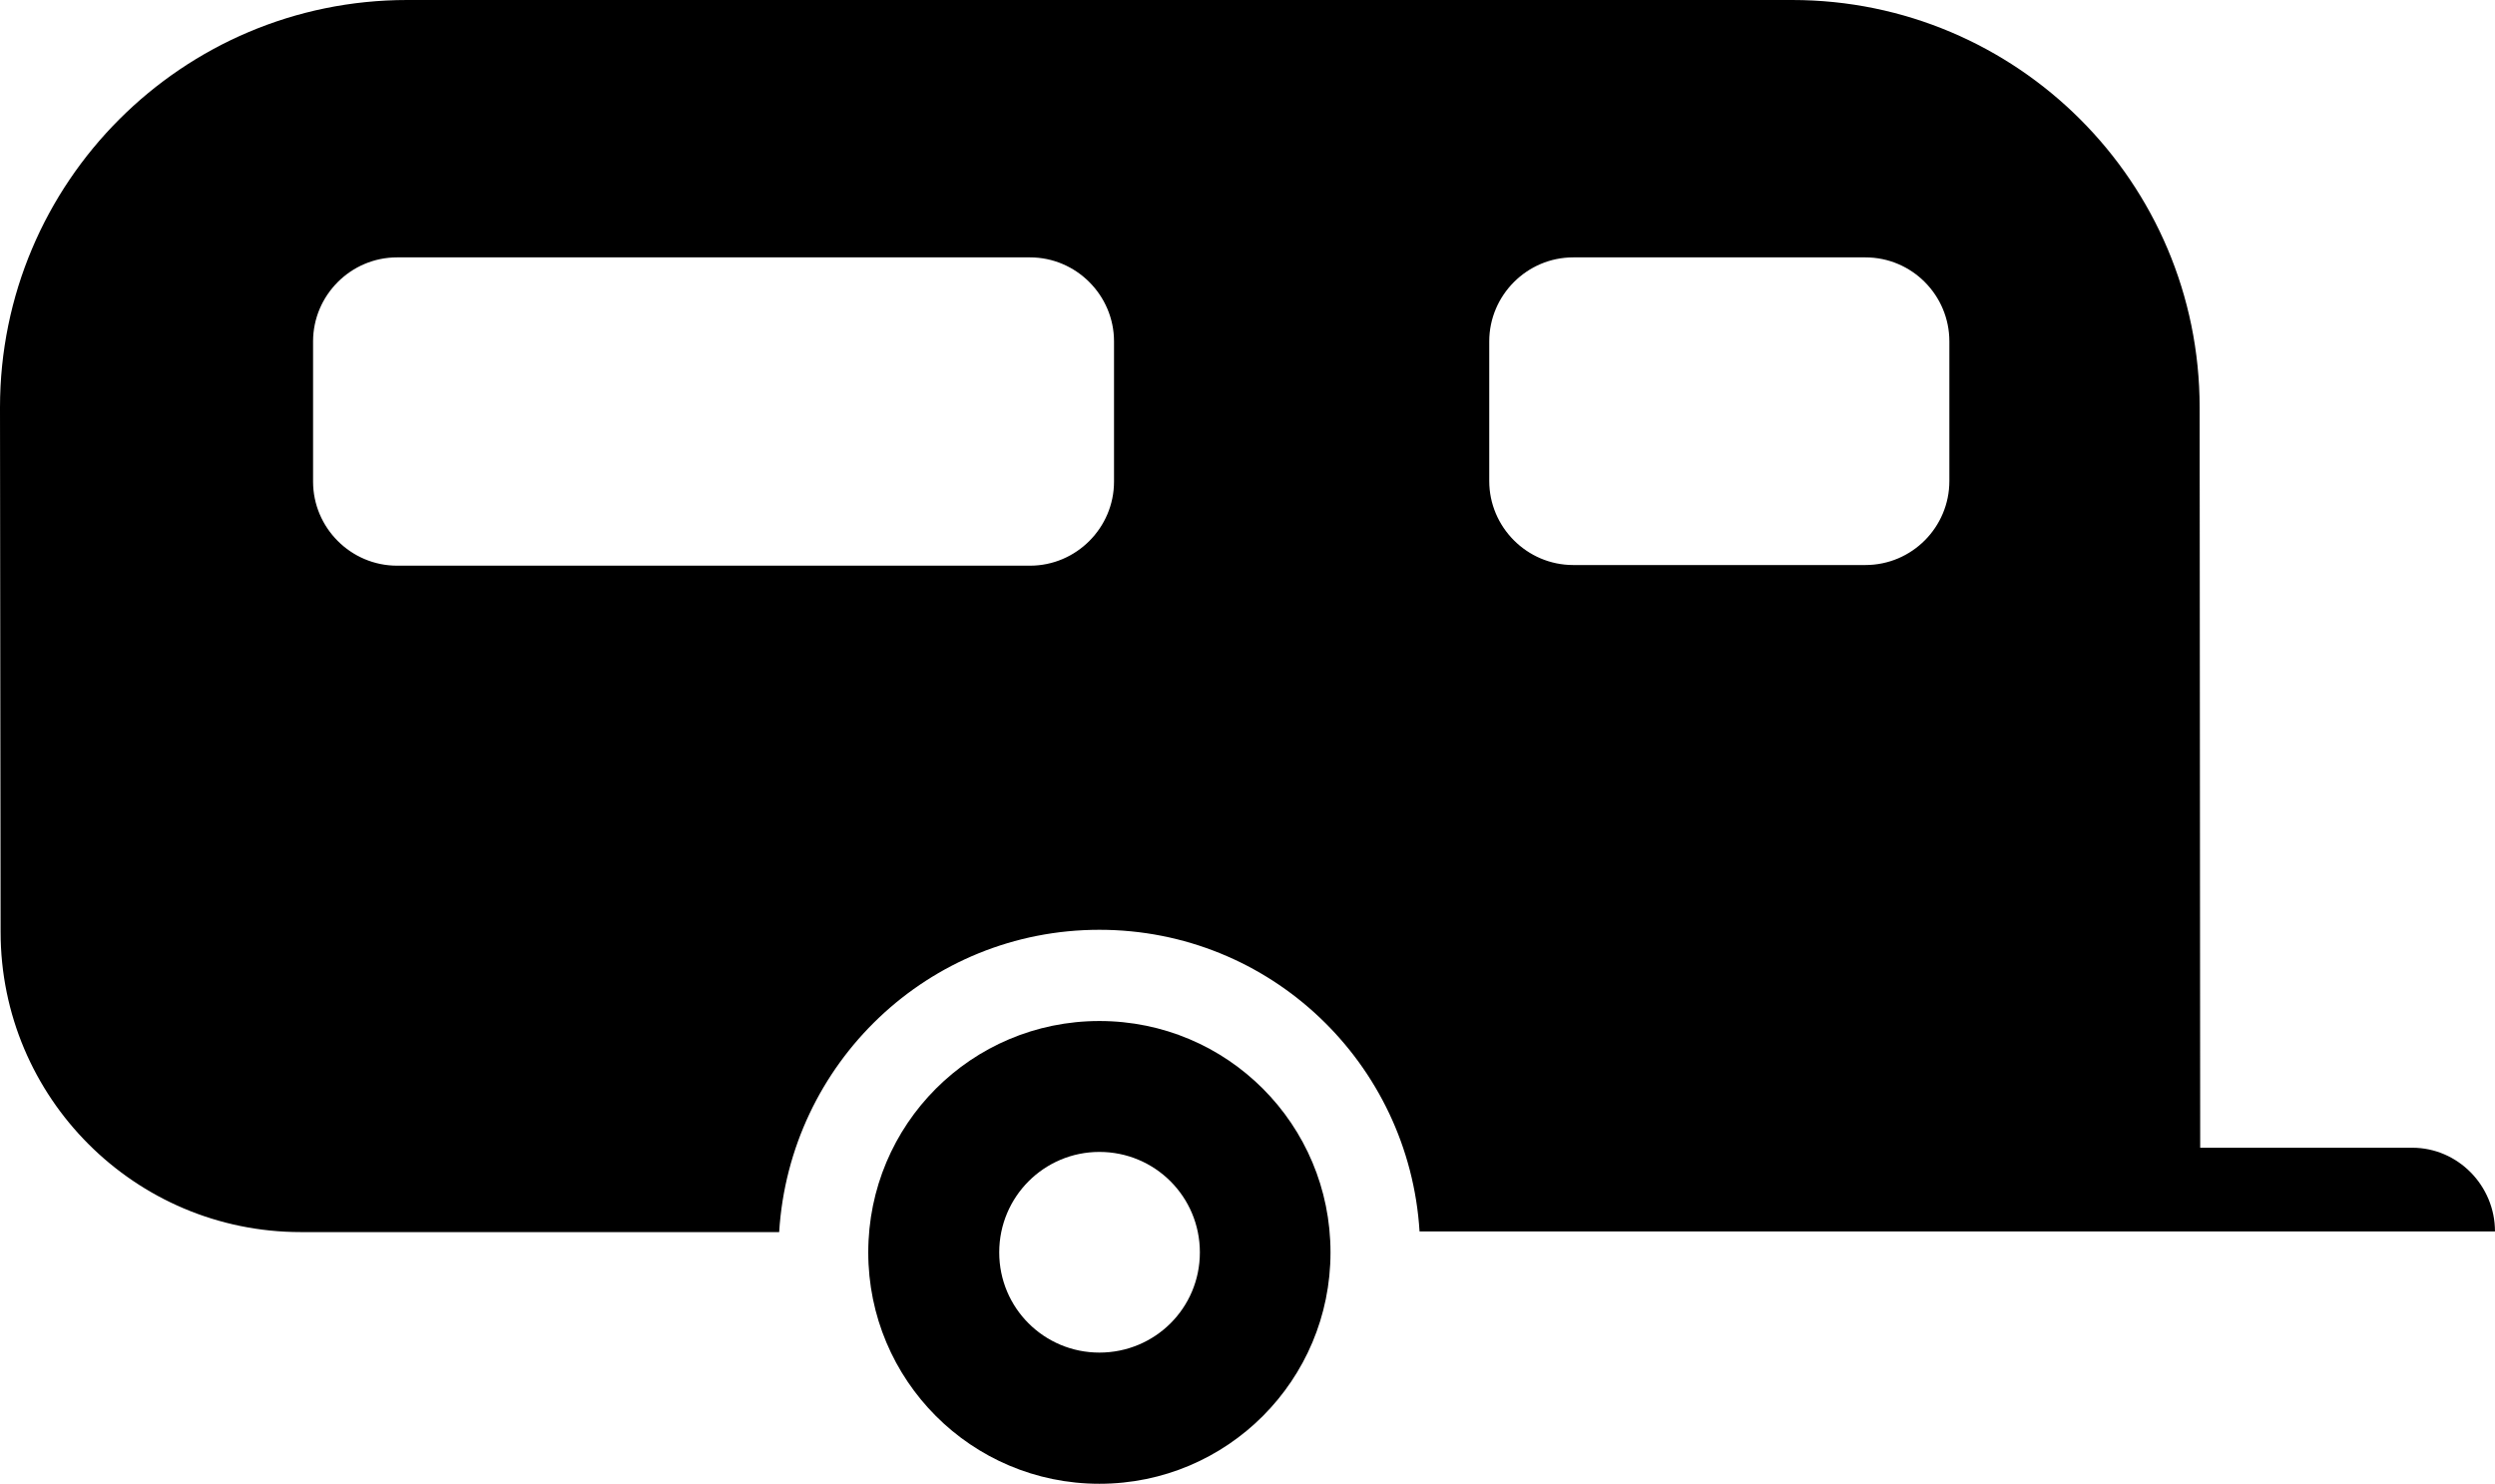
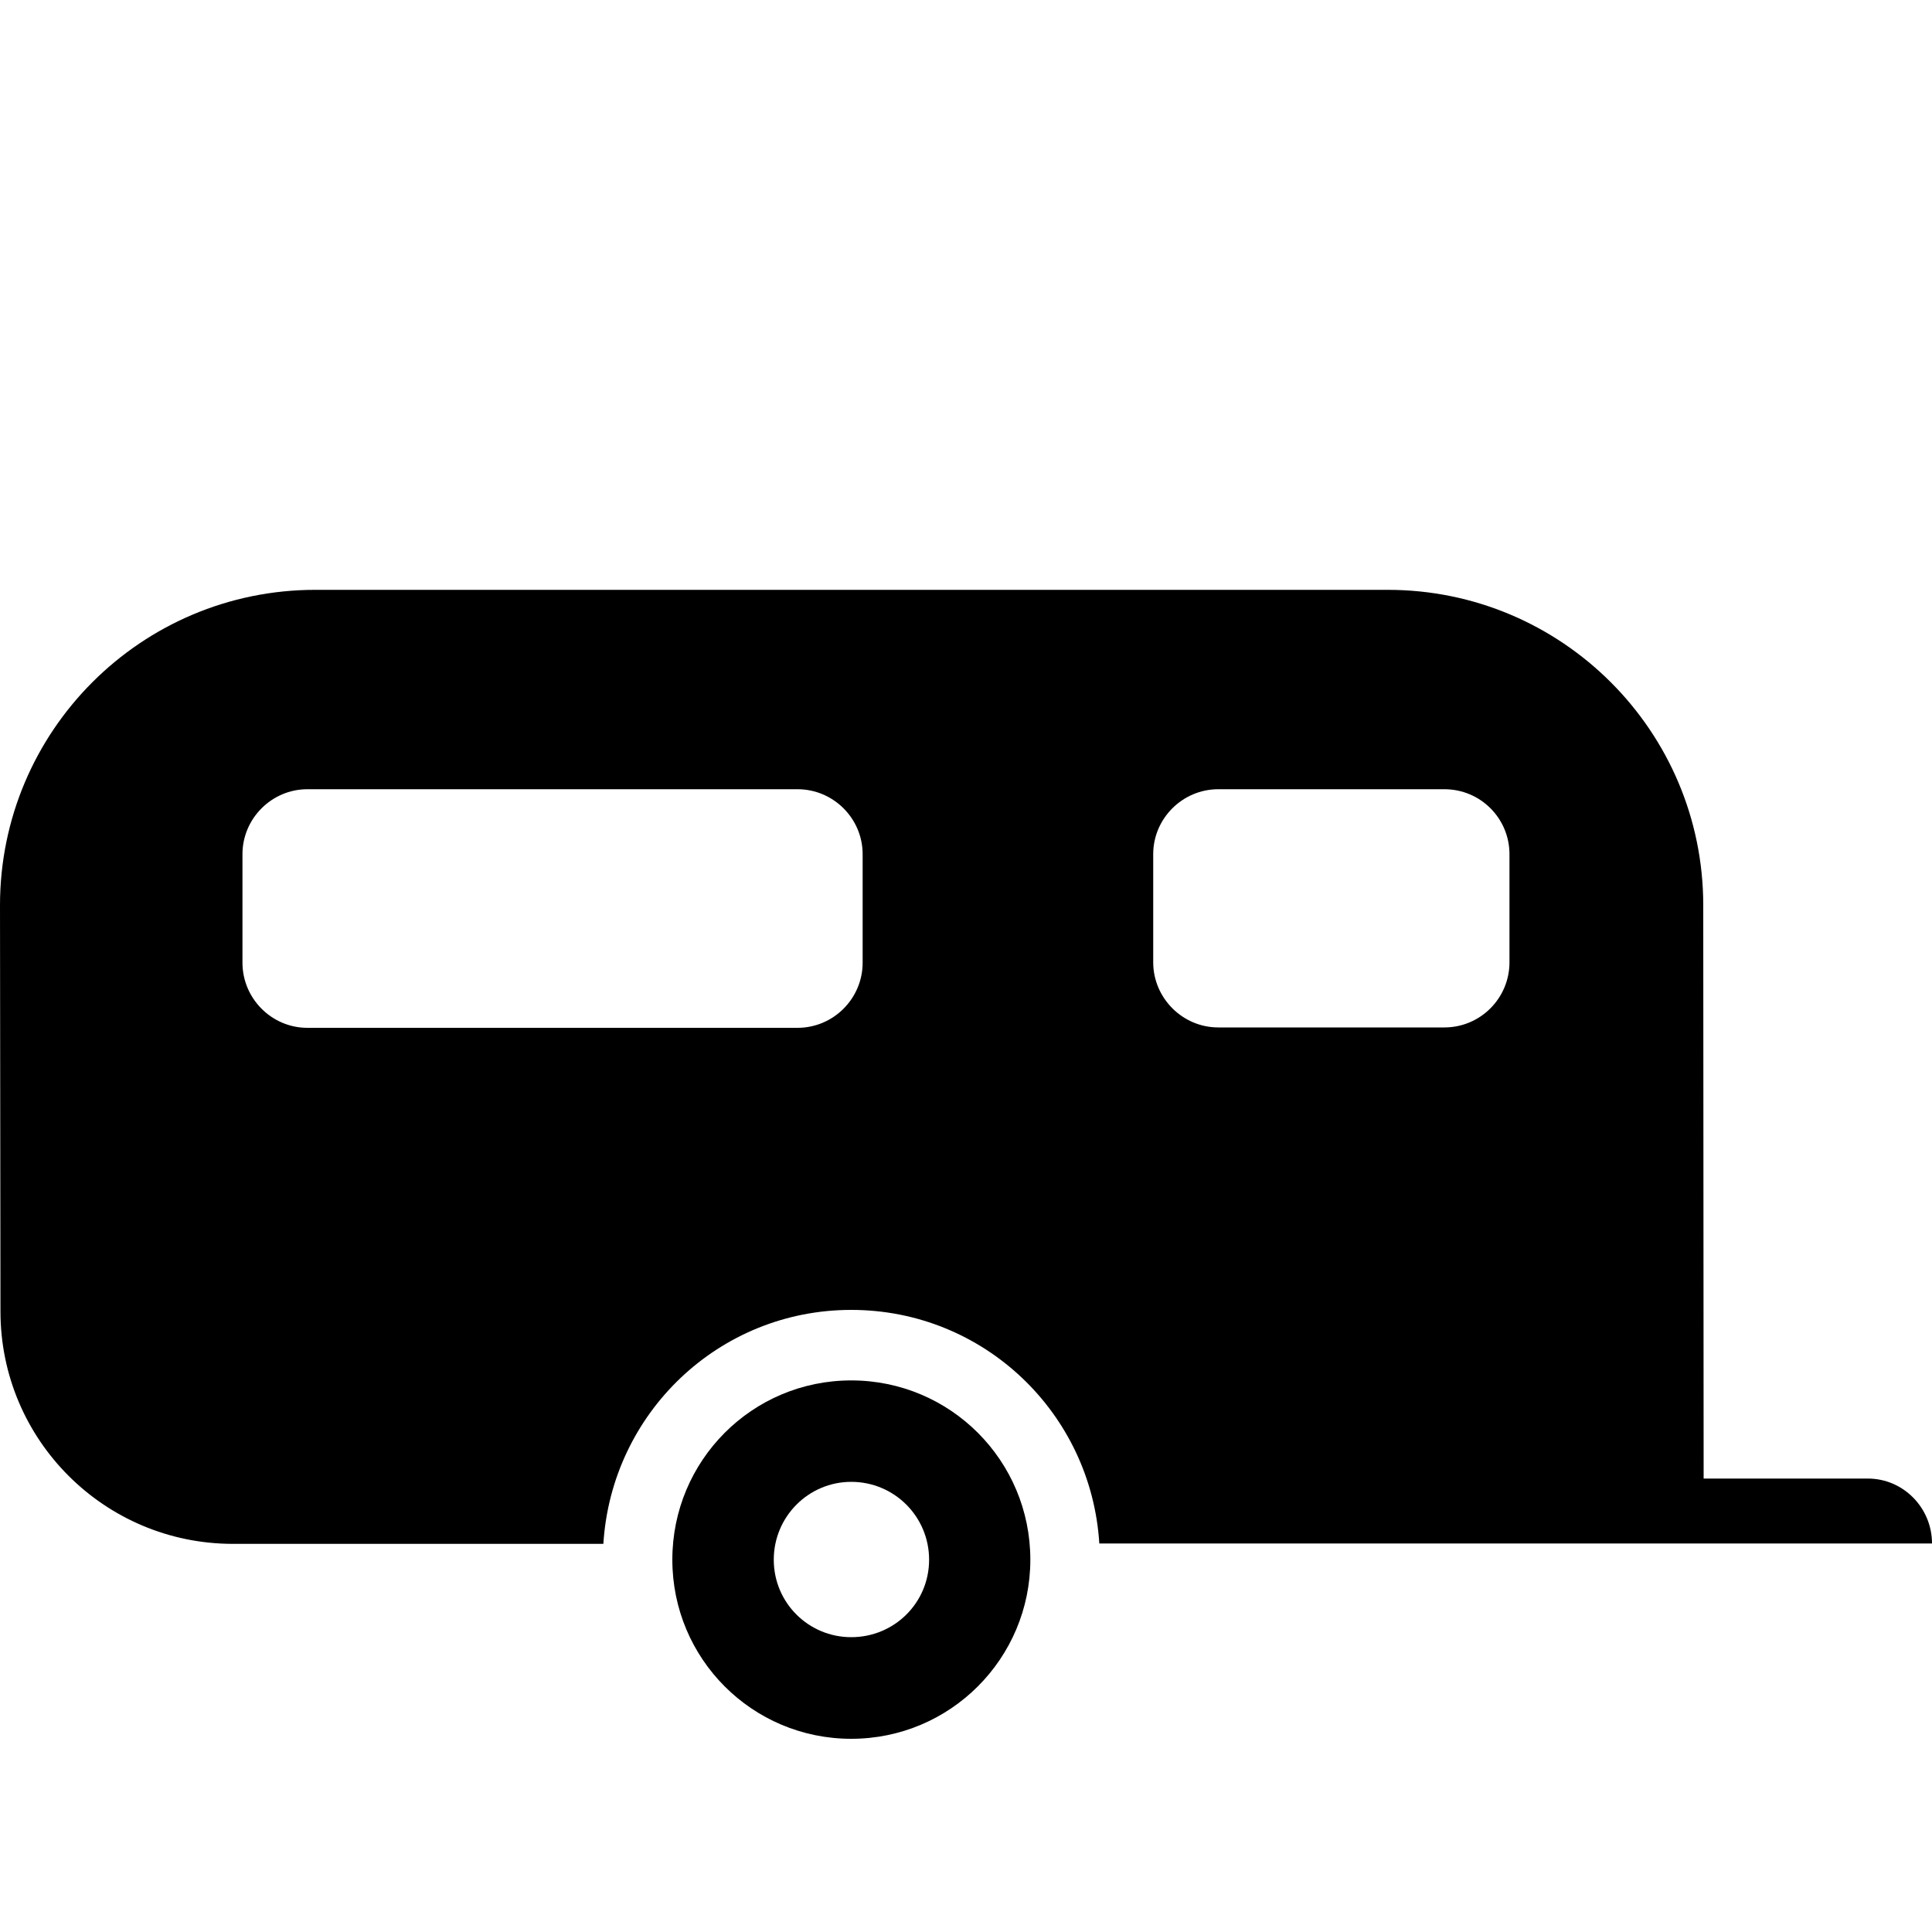
- <svg xmlns="http://www.w3.org/2000/svg" version="1.0" id="Layer_1" x="0px" y="0px" width="100px" height="59.471px" viewBox="0 0 100 59.471" enable-background="new 0 0 100 59.471" xml:space="preserve">
-   <path id="path5004" d="M41.283,22.673c1.856,0,3.367-1.522,3.367-3.369v-5.62c0-1.846-1.511-3.368-3.367-3.368H15.915  c-1.857,0-3.367,1.522-3.367,3.368v5.62c0,1.846,1.51,3.369,3.367,3.369H41.283z M74.764,22.647c1.869,0,3.367-1.521,3.367-3.367  v-5.596c0-1.846-1.496-3.368-3.367-3.368H63.056c-1.857,0-3.367,1.522-3.367,3.368v5.596c0,1.845,1.51,3.367,3.367,3.367H74.764z   M31.229,49.383H12.056c-6.651,0-12.032-5.394-12.032-12.032L0,16.333C0,7.309,7.31,0,16.321,0h55.508  c9.012,0,16.333,7.309,16.333,16.333l0.022,29.669h8.498c1.833,0,3.317,1.522,3.317,3.355H56.896  c-0.42-6.746-5.979-12.09-12.833-12.09C37.209,37.268,31.648,42.612,31.229,49.383" />
-   <path id="path5006" d="M44.064,54.213c2.229,0,4.027-1.786,4.027-4.016s-1.798-4.027-4.027-4.027c-2.217,0-4.015,1.798-4.015,4.027  S41.847,54.213,44.064,54.213 M34.8,50.198c0-5.13,4.135-9.275,9.264-9.275s9.263,4.146,9.263,9.275  c0,5.116-4.134,9.273-9.263,9.273C38.934,59.471,34.8,55.315,34.8,50.198" />
+ <svg xmlns="http://www.w3.org/2000/svg" version="1.0" width="100" height="100" viewBox="0 0 100 100" id="Layer_1" xml:space="preserve">
+   <defs id="defs4730" />
+   <path d="M 41.28,53.2 C 43.14,53.2 44.65,51.68 44.65,49.83 V 44.21 C 44.65,42.37 43.14,40.85 41.28,40.85 H 15.91 C 14.06,40.85 12.55,42.37 12.55,44.21 V 49.83 C 12.55,51.68 14.06,53.2 15.91,53.2 H 41.28 z M 74.76,53.18 C 76.63,53.18 78.13,51.66 78.13,49.81 V 44.21 C 78.13,42.37 76.64,40.85 74.76,40.85 H 63.06 C 61.2,40.85 59.69,42.37 59.69,44.21 V 49.81 C 59.69,51.65 61.2,53.18 63.06,53.18 H 74.76 z M 31.23,79.91 H 12.06 C 5.405,79.91 0.024,74.52 0.024,67.88 L 0,46.86 C 0,37.84 7.31,30.53 16.32,30.53 H 71.83 C 80.84,30.53 88.16,37.84 88.16,46.86 L 88.18,76.53 H 96.68 C 98.52,76.53 100,78.05 100,79.89 H 56.9 C 56.48,73.14 50.92,67.8 44.06,67.8 37.21,67.8 31.65,73.14 31.23,79.91" id="path5004" />
+   <path d="M 44.06,84.74 C 46.29,84.74 48.09,82.96 48.09,80.73 48.09,78.5 46.29,76.7 44.06,76.7 41.85,76.7 40.05,78.5 40.05,80.73 40.05,82.96 41.85,84.74 44.06,84.74 M 34.8,80.73 C 34.8,75.6 38.93,71.45 44.06,71.45 49.19,71.45 53.33,75.6 53.33,80.73 53.33,85.84 49.19,90 44.06,90 38.93,90 34.8,85.85 34.8,80.73" id="path5006" />
</svg>
